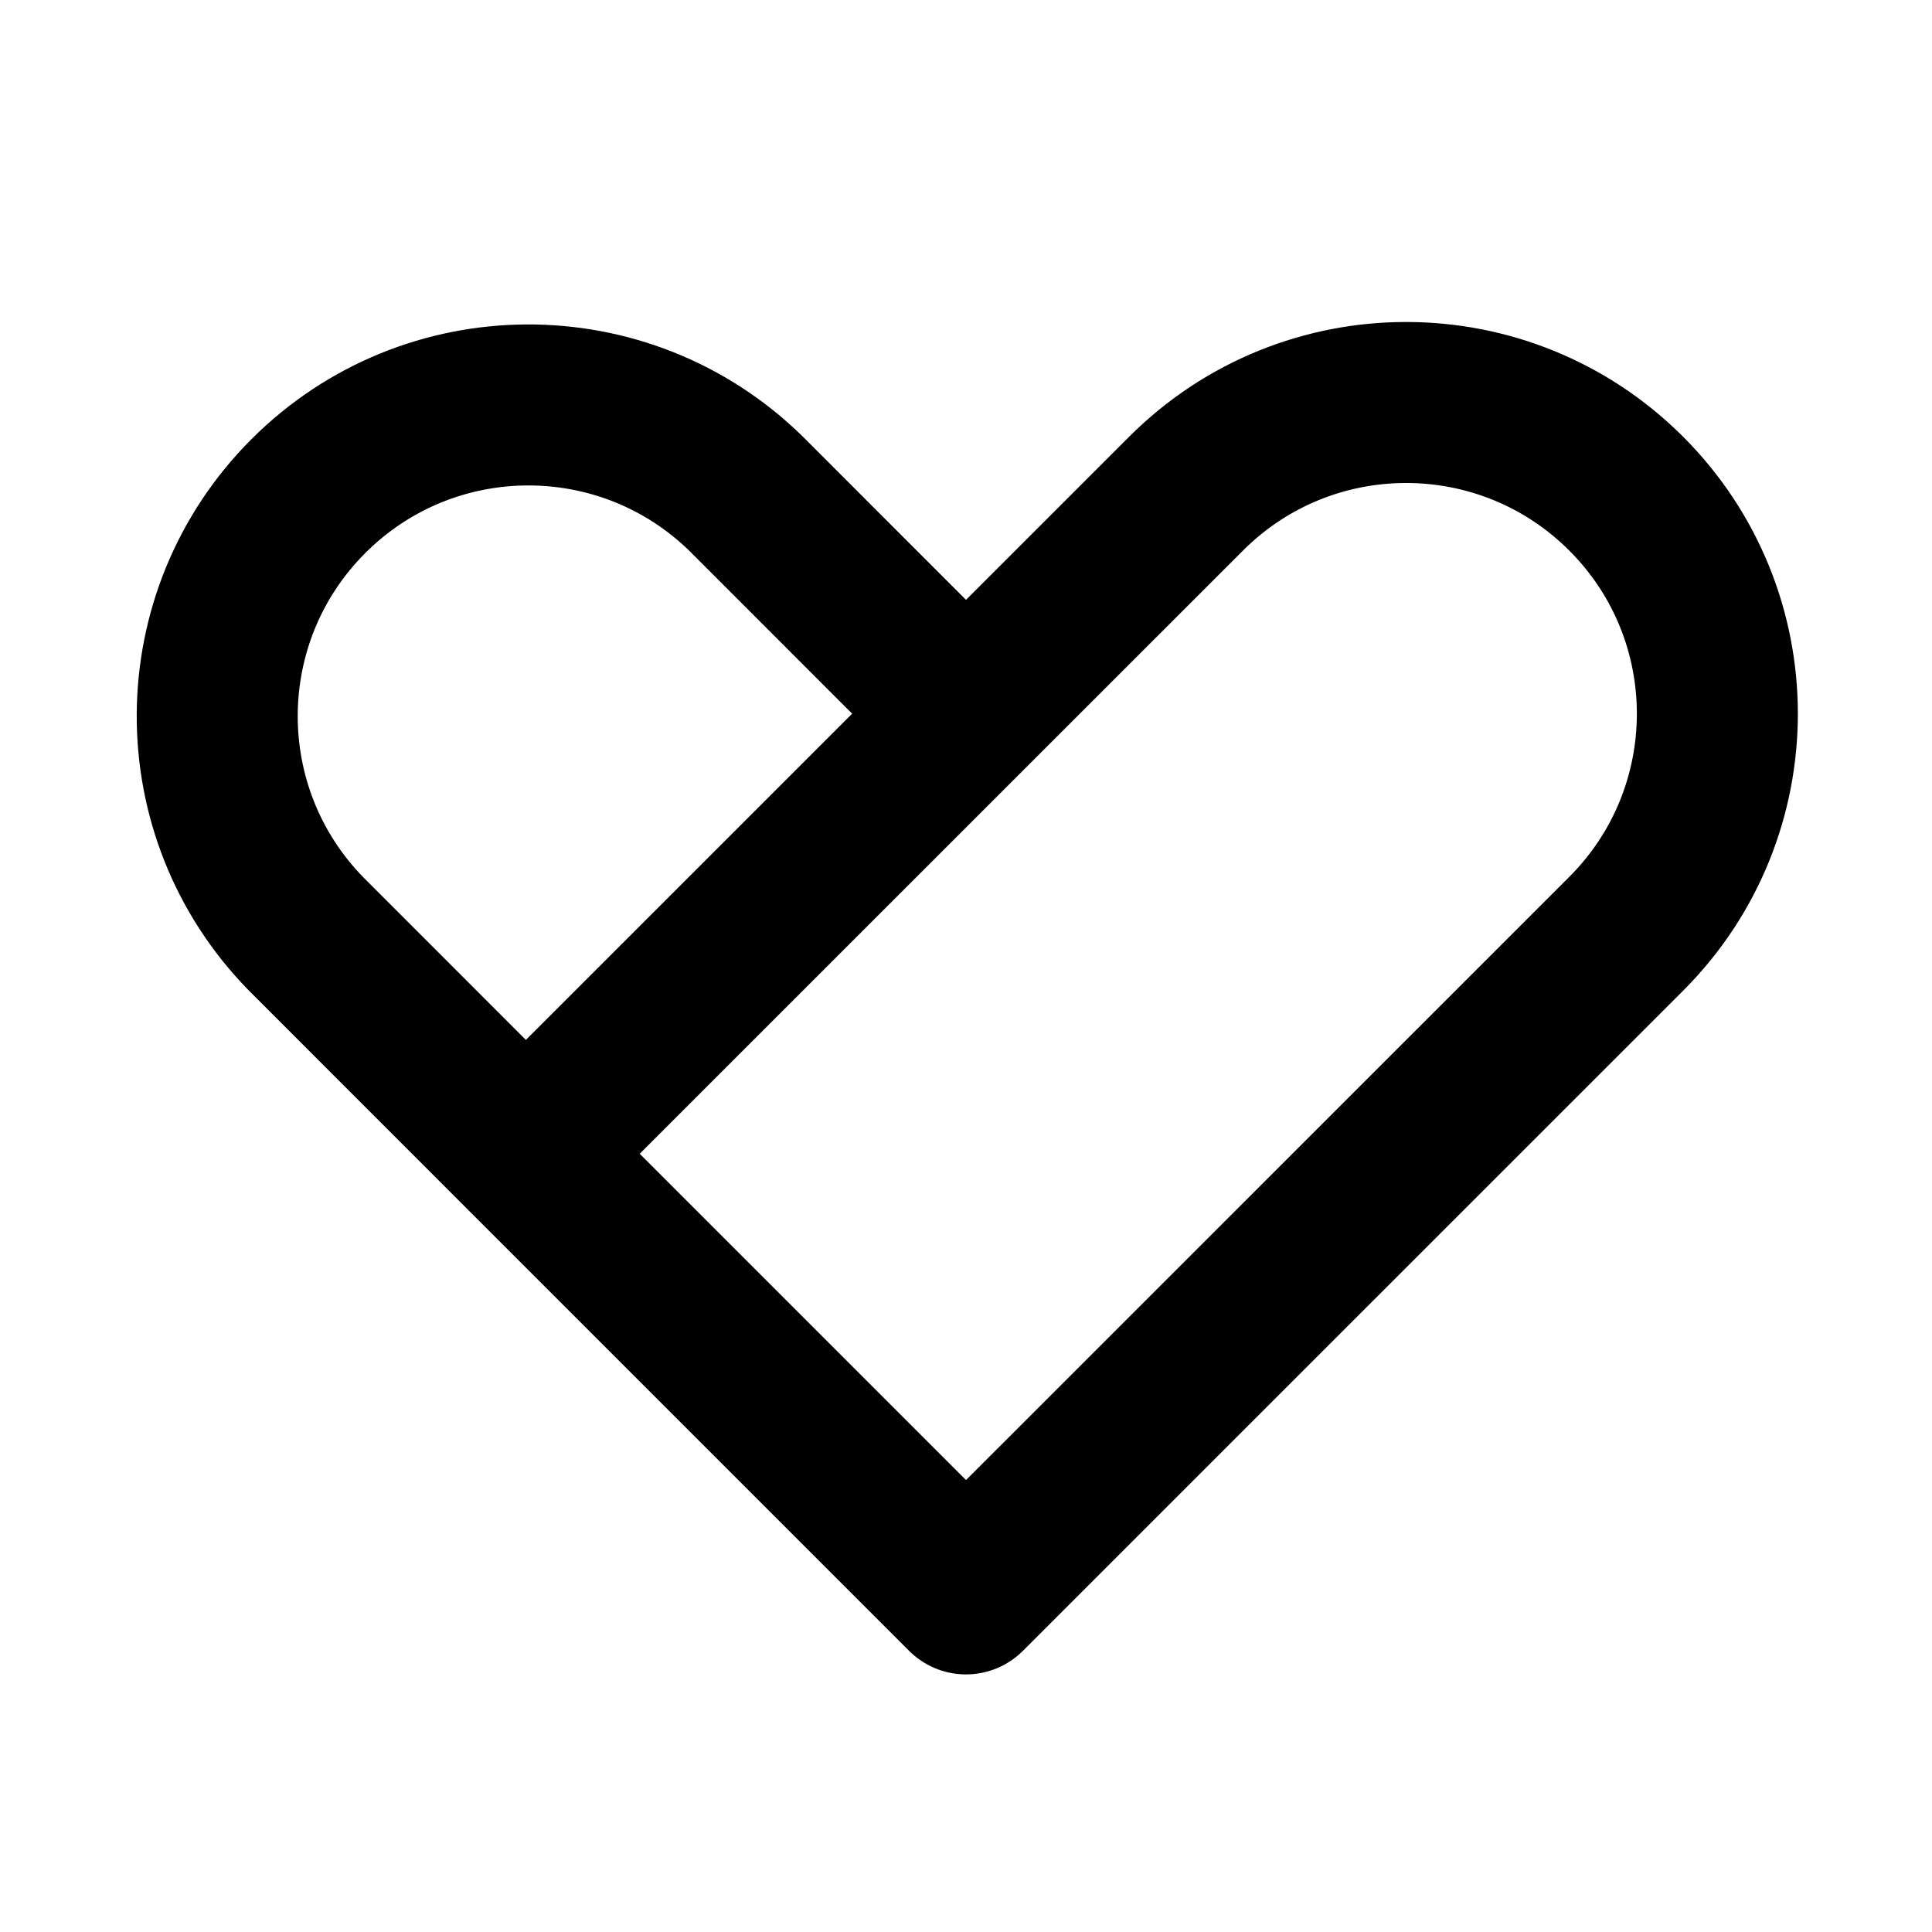
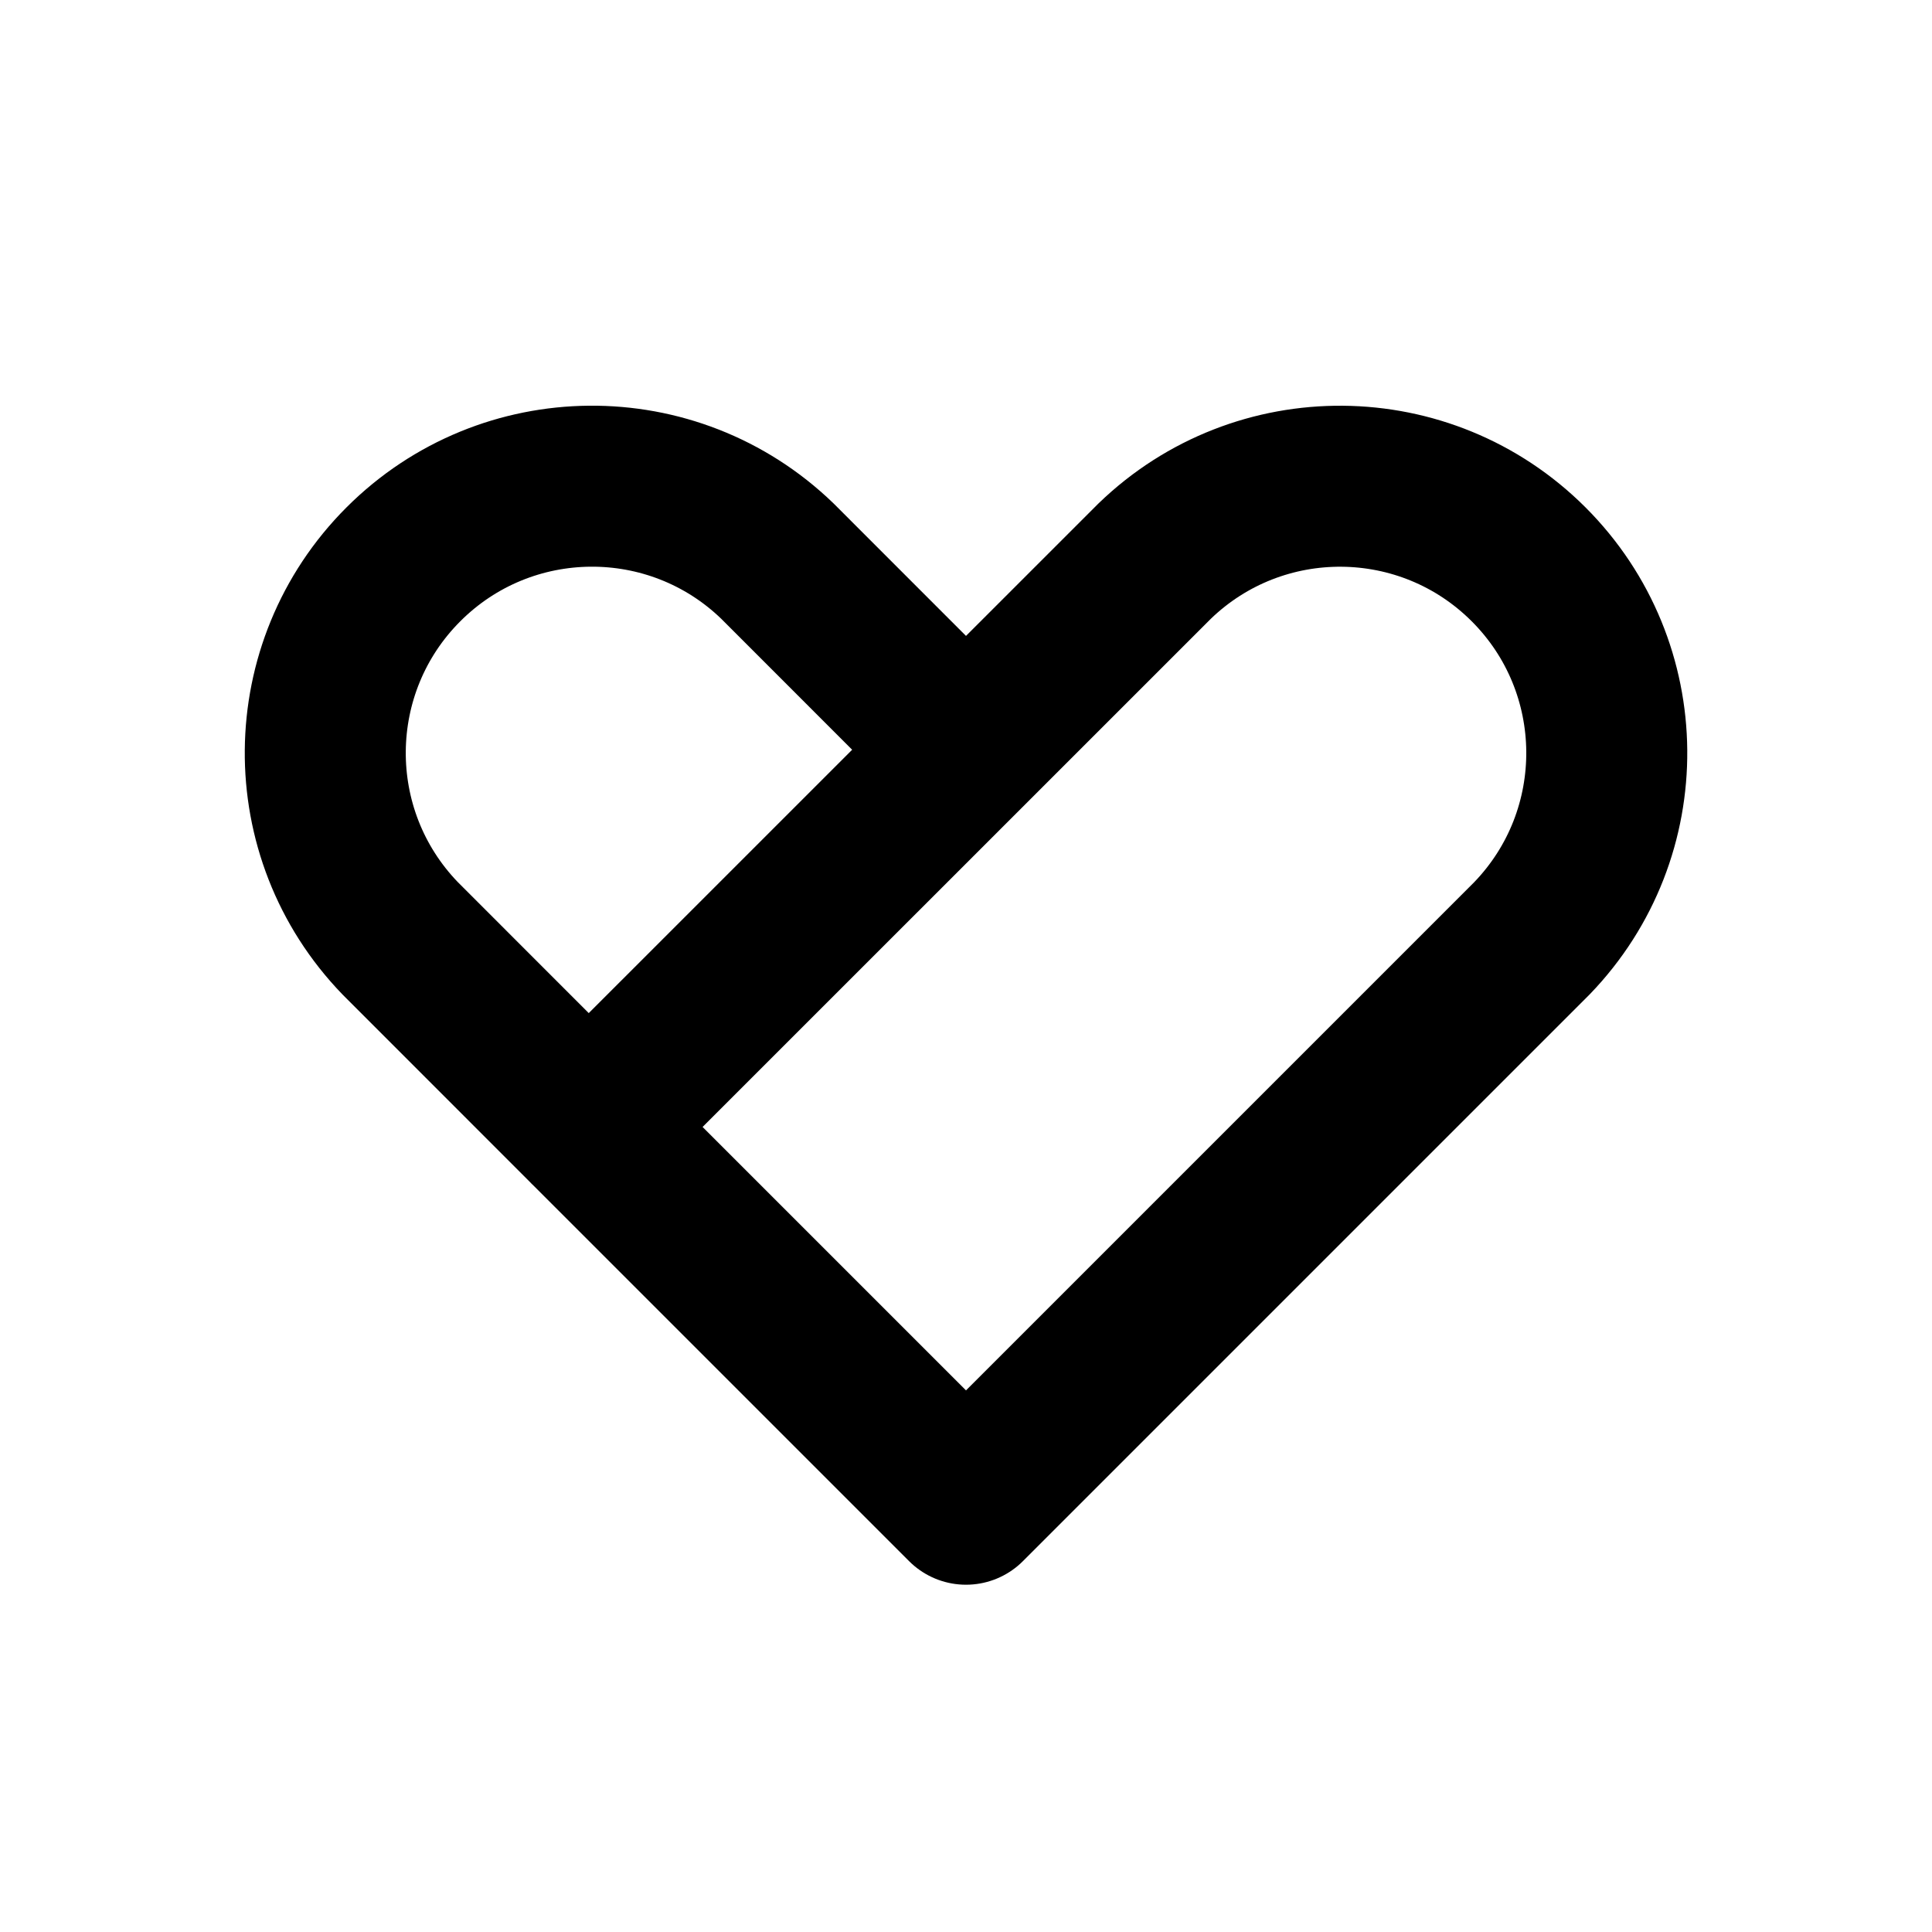
<svg xmlns="http://www.w3.org/2000/svg" width="24" height="24" viewBox="0 0 24 24" fill="none" stroke="currentColor" stroke-width="2" stroke-linecap="round" stroke-linejoin="round">
  <path stroke="none" d="M0 0h24v24H0z" fill="none" />
-   <path d="M12 8.866l-2.733 -2.734a3.866 3.866 0 0 0 -5.467 5.467l2.733 2.734l5.467 5.467l8.202 -8.201a3.866 3.866 0 0 0 -5.469 -5.466l-8.201 8.2" />
+   <path d="M12 9.314l-2.343 -2.344a3.314 3.314 0 0 0 -4.686 4.686l2.343 2.344l4.686 4.686l7.03 -7.03a3.314 3.314 0 0 0 -4.687 -4.685l-7.03 7.029" />
</svg>
